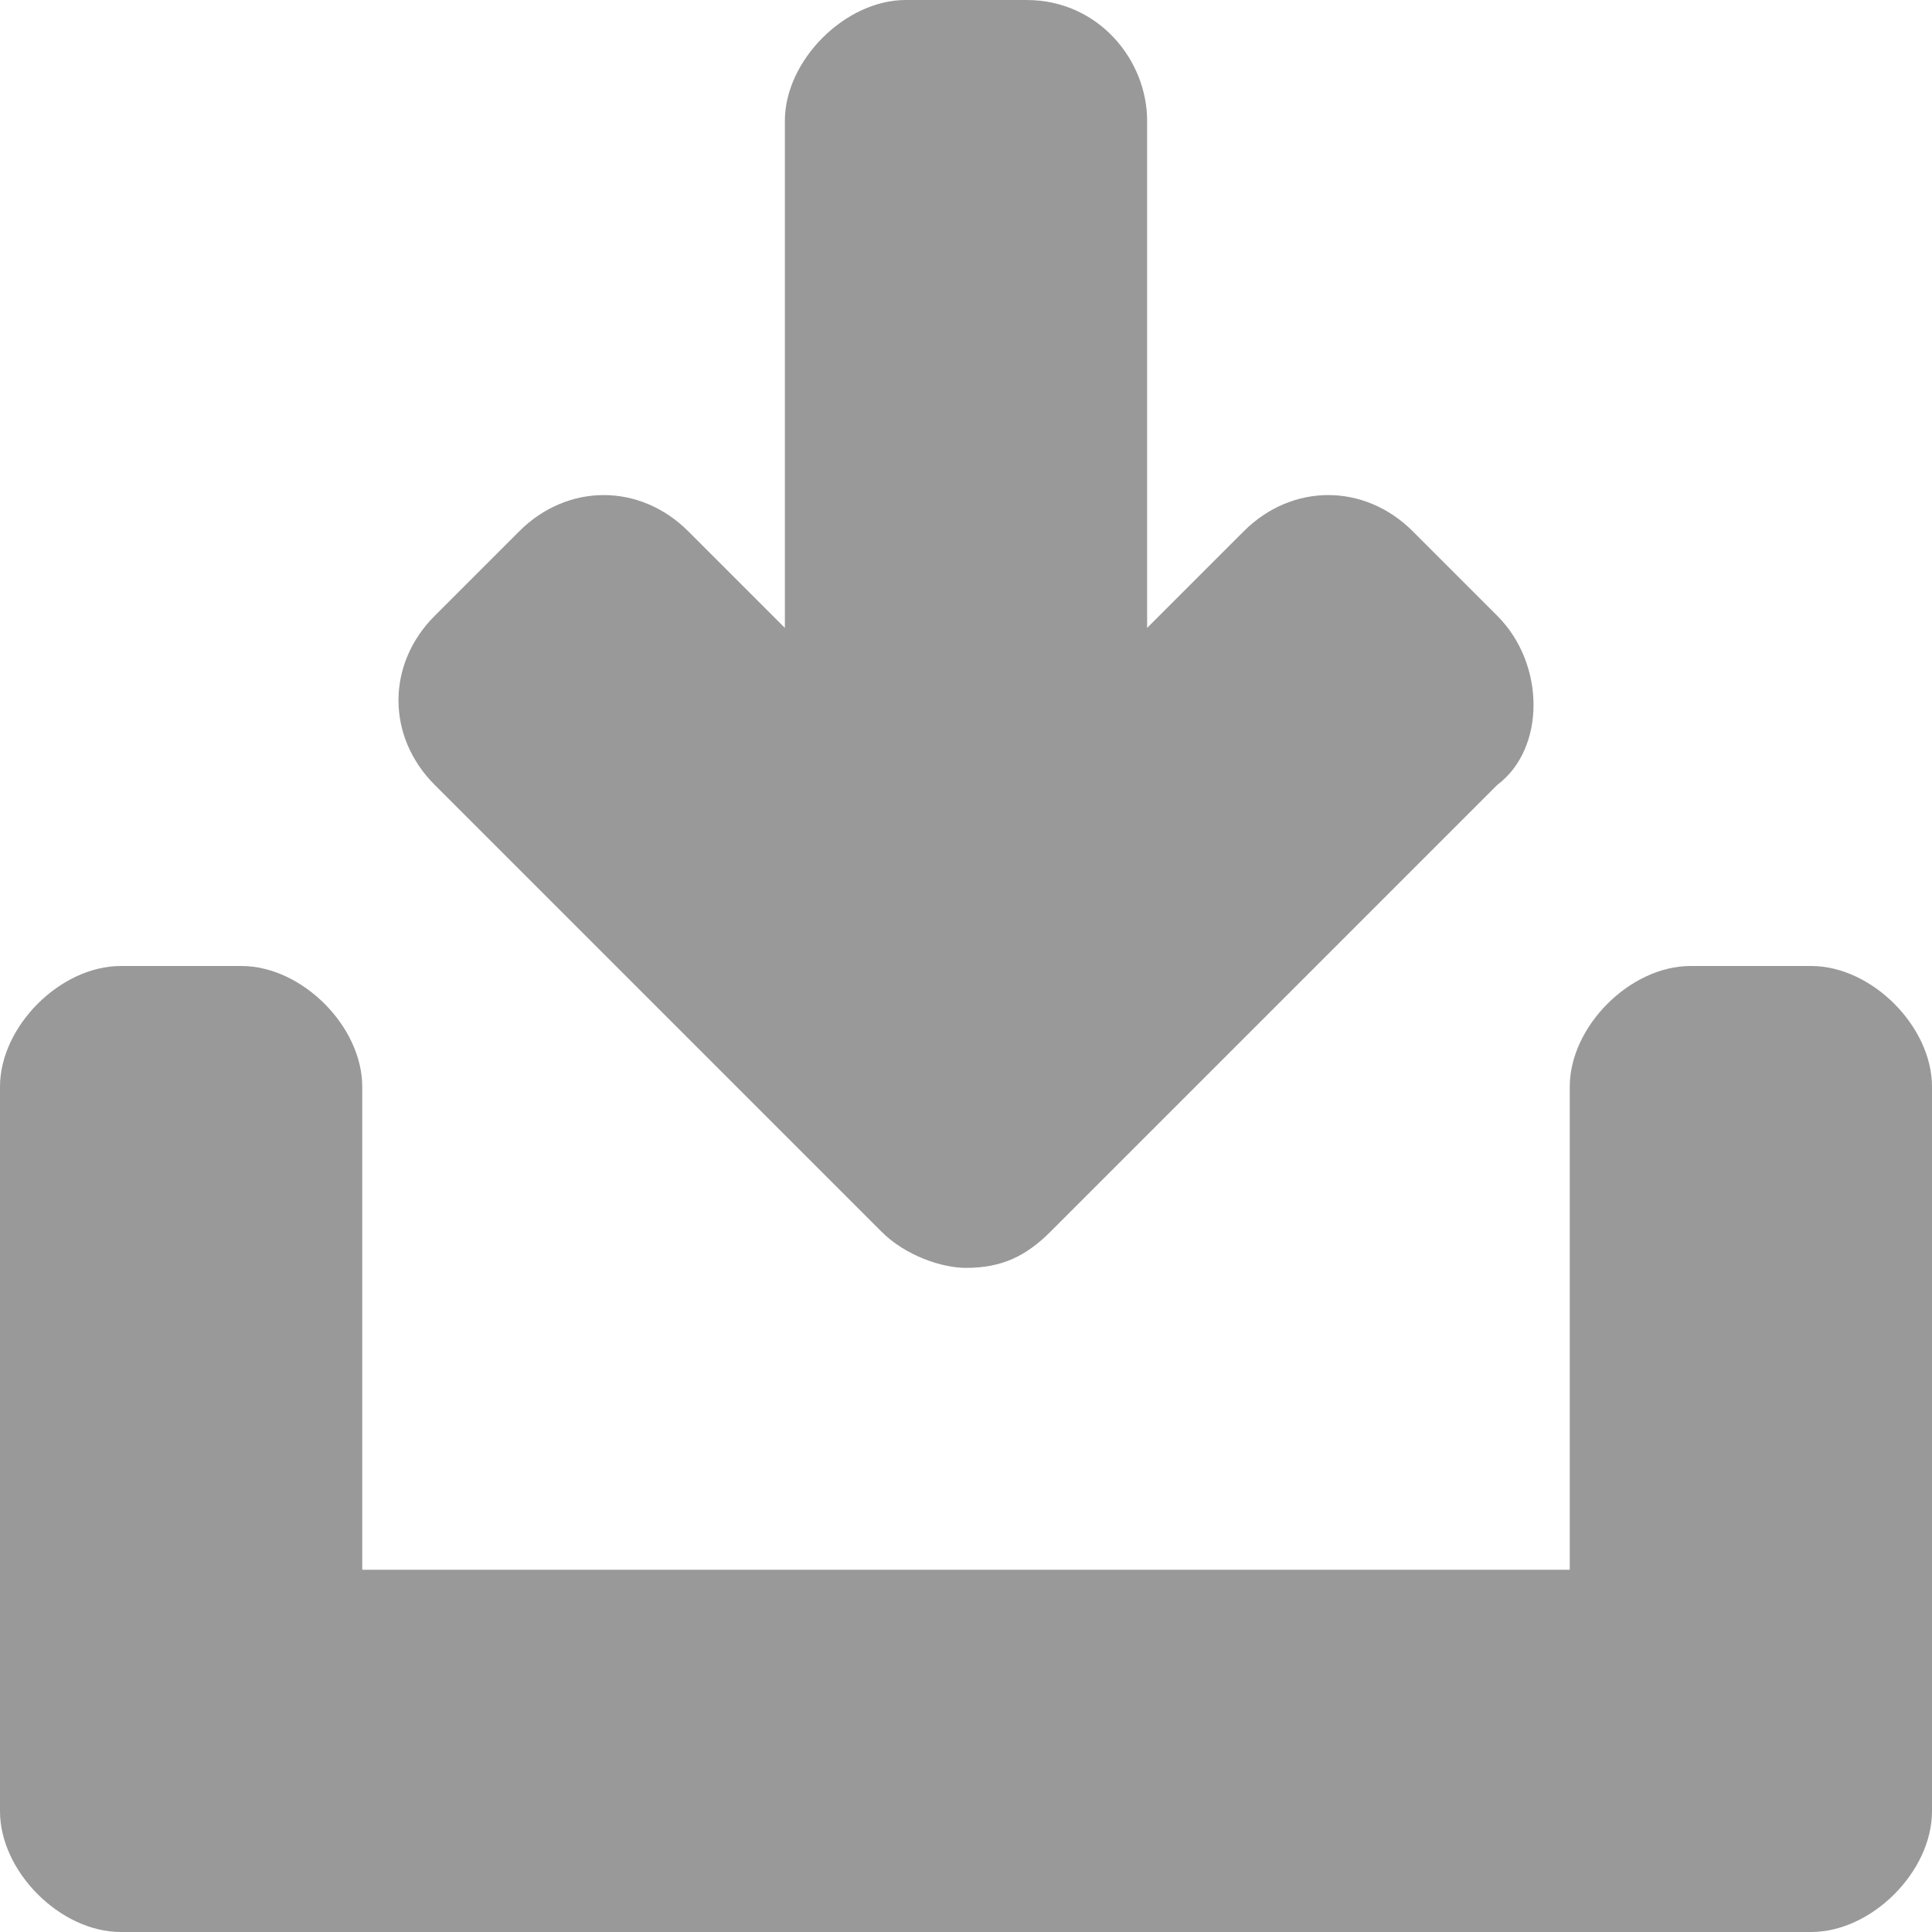
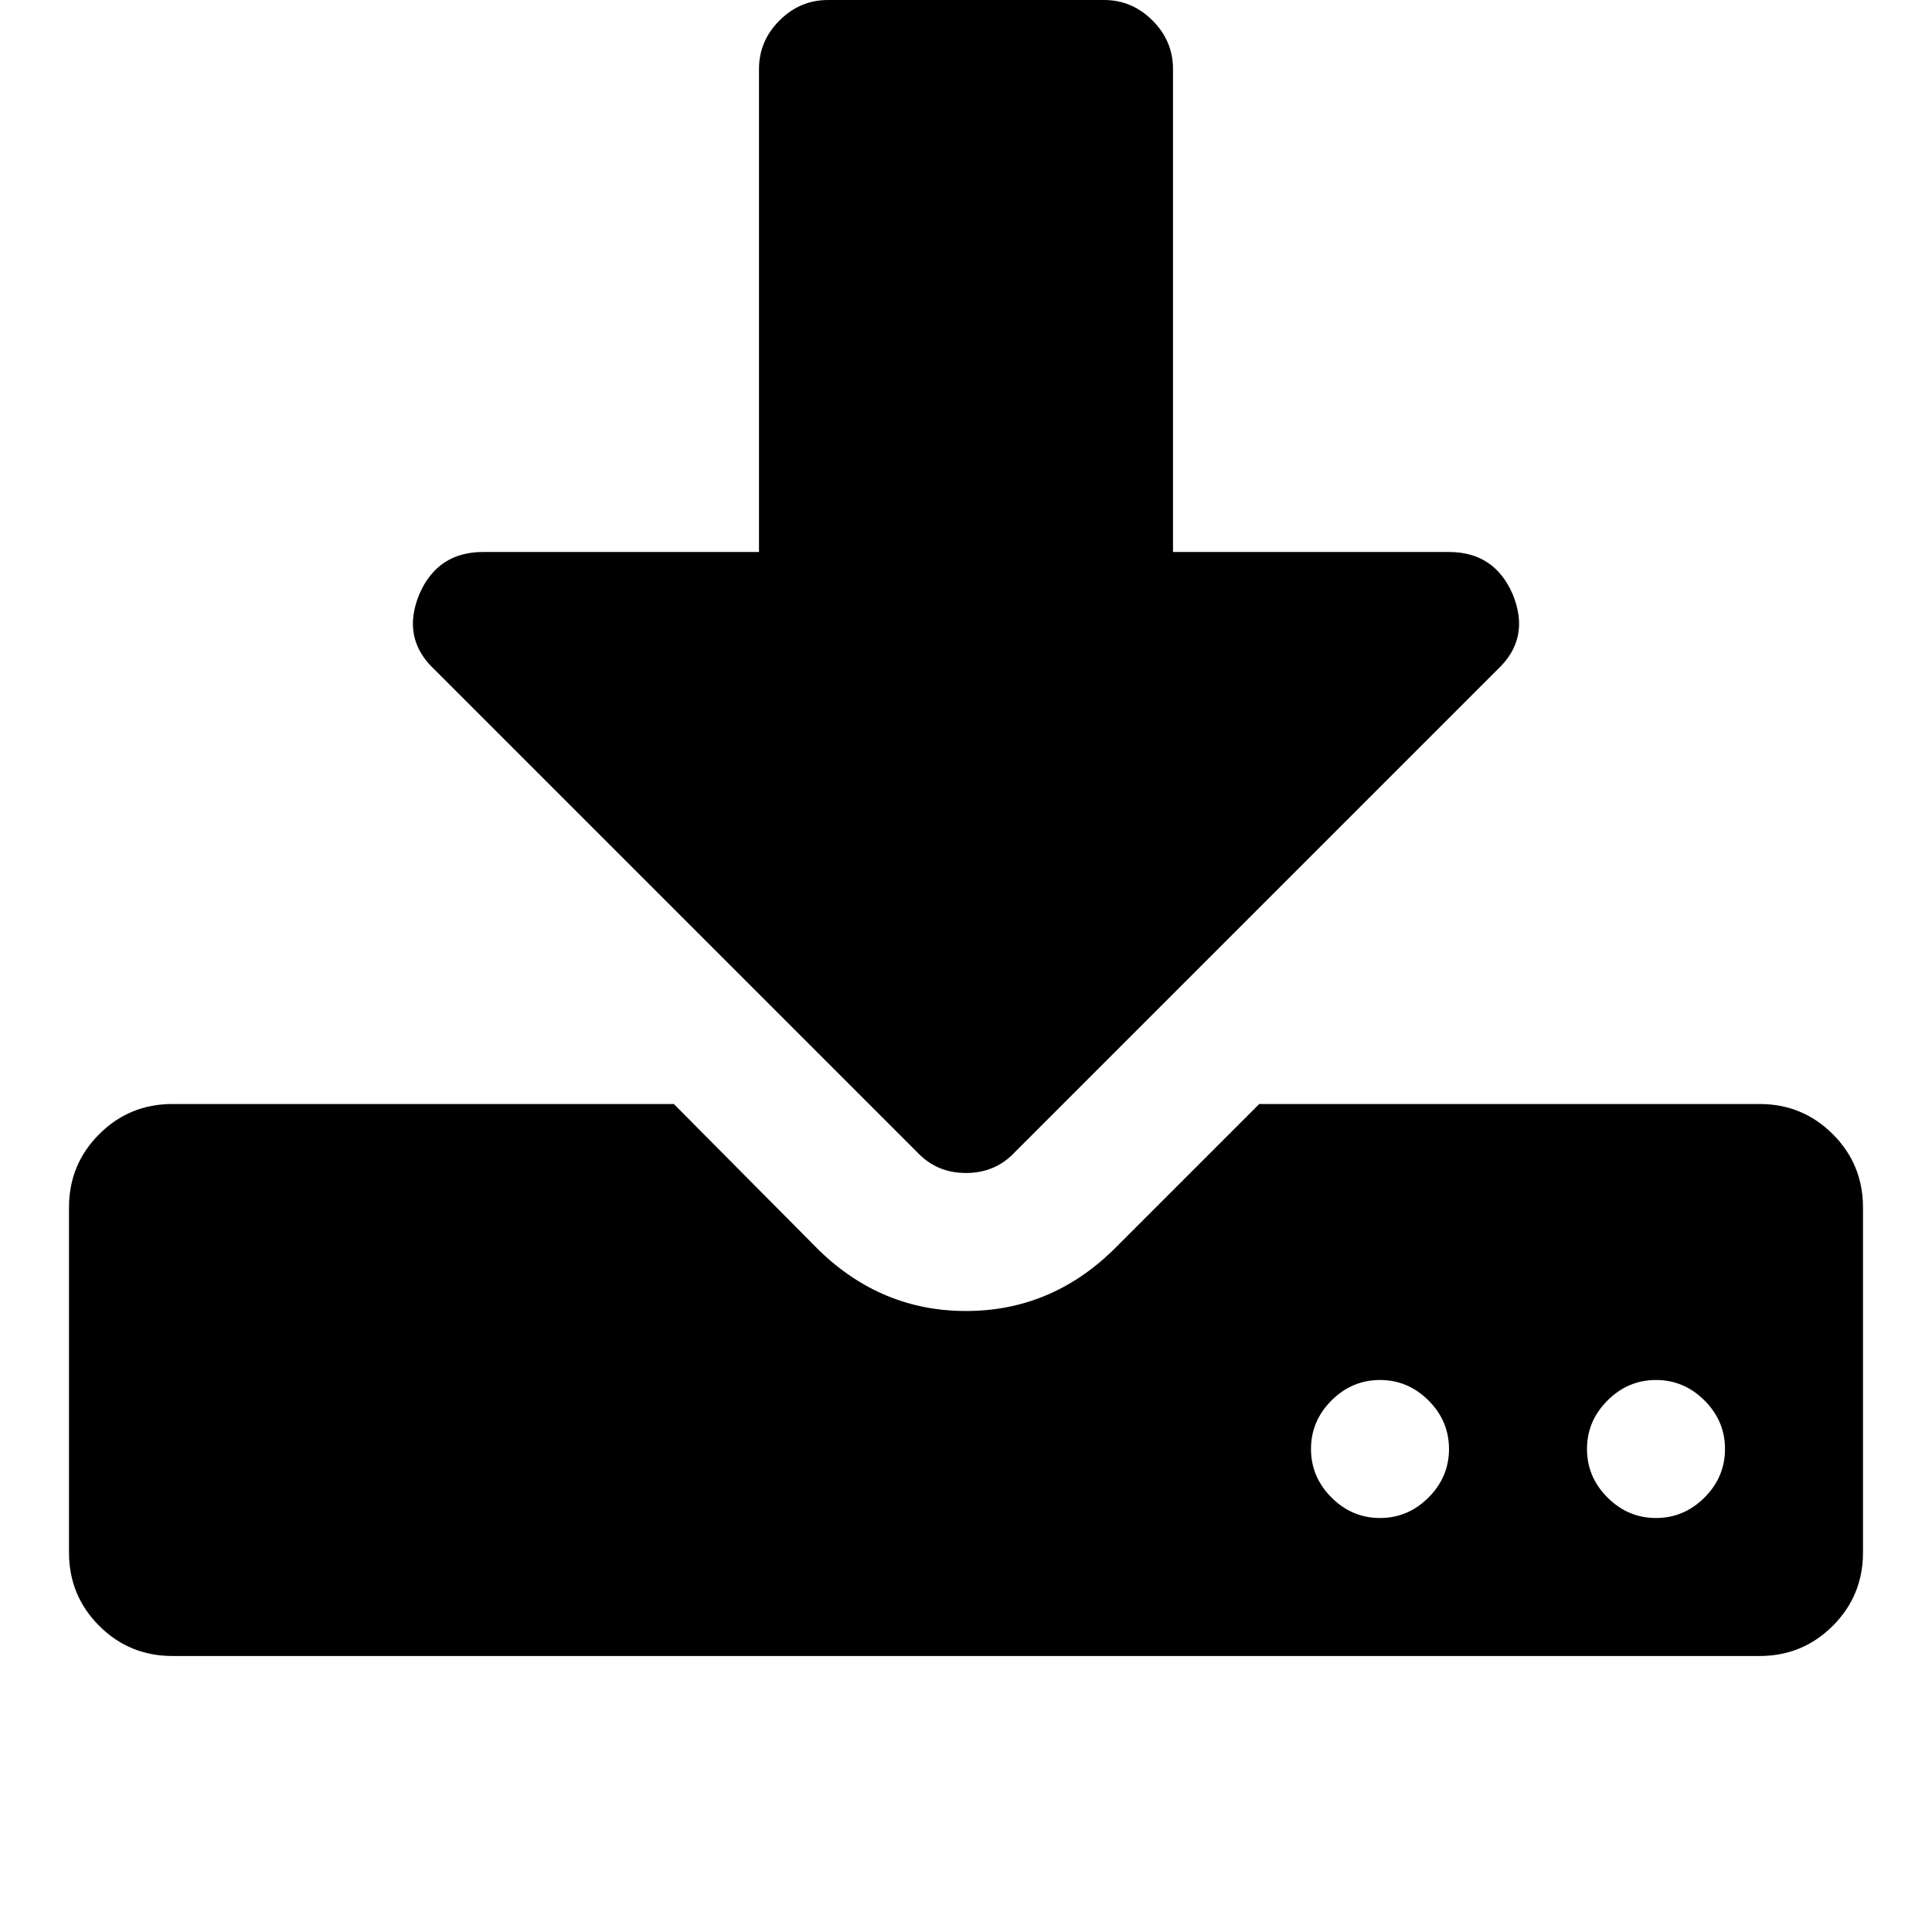
- <svg xmlns="http://www.w3.org/2000/svg" width="16" height="16" viewBox="0 0 16 16" preserveAspectRatio="xMinYMid meet" overflow="visible">
-   <path d="M16 9v6c0 .5-.5 1-1 1H1c-.5 0-1-.5-1-1V9c0-.5.5-1 1-1h1c.5 0 1 .5 1 1v4h10V9c0-.5.5-1 1-1h1c.5 0 1 .5 1 1zm-3.6-3.9l-.7-.7c-.4-.4-1-.4-1.4 0l-.8.8V1c0-.5-.4-1-1-1h-1c-.5 0-1 .5-1 1v4.2l-.8-.8c-.4-.4-1-.4-1.4 0l-.7.7c-.4.4-.4 1 0 1.4l3.7 3.7c.2.2.5.3.7.3.3 0 .5-.1.7-.3l3.7-3.7c.4-.3.4-1 0-1.4z" fill="#999" />
+ <svg xmlns="http://www.w3.org/2000/svg" width="1792" height="1792" viewBox="0 0 1792 1792" preserveAspectRatio="xMinYMid meet">
+   <path d="M1344 1344q0-26-19-45t-45-19-45 19-19 45 19 45 45 19 45-19 19-45zm256 0q0-26-19-45t-45-19-45 19-19 45 19 45 45 19 45-19 19-45zm128-224v320q0 40-28 68t-68 28h-1472q-40 0-68-28t-28-68v-320q0-40 28-68t68-28h465l135 136q58 56 136 56t136-56l136-136h464q40 0 68 28t28 68zm-325-569q17 41-14 70l-448 448q-18 19-45 19t-45-19l-448-448q-31-29-14-70 17-39 59-39h256v-448q0-26 19-45t45-19h256q26 0 45 19t19 45v448h256q42 0 59 39z" />
</svg>
